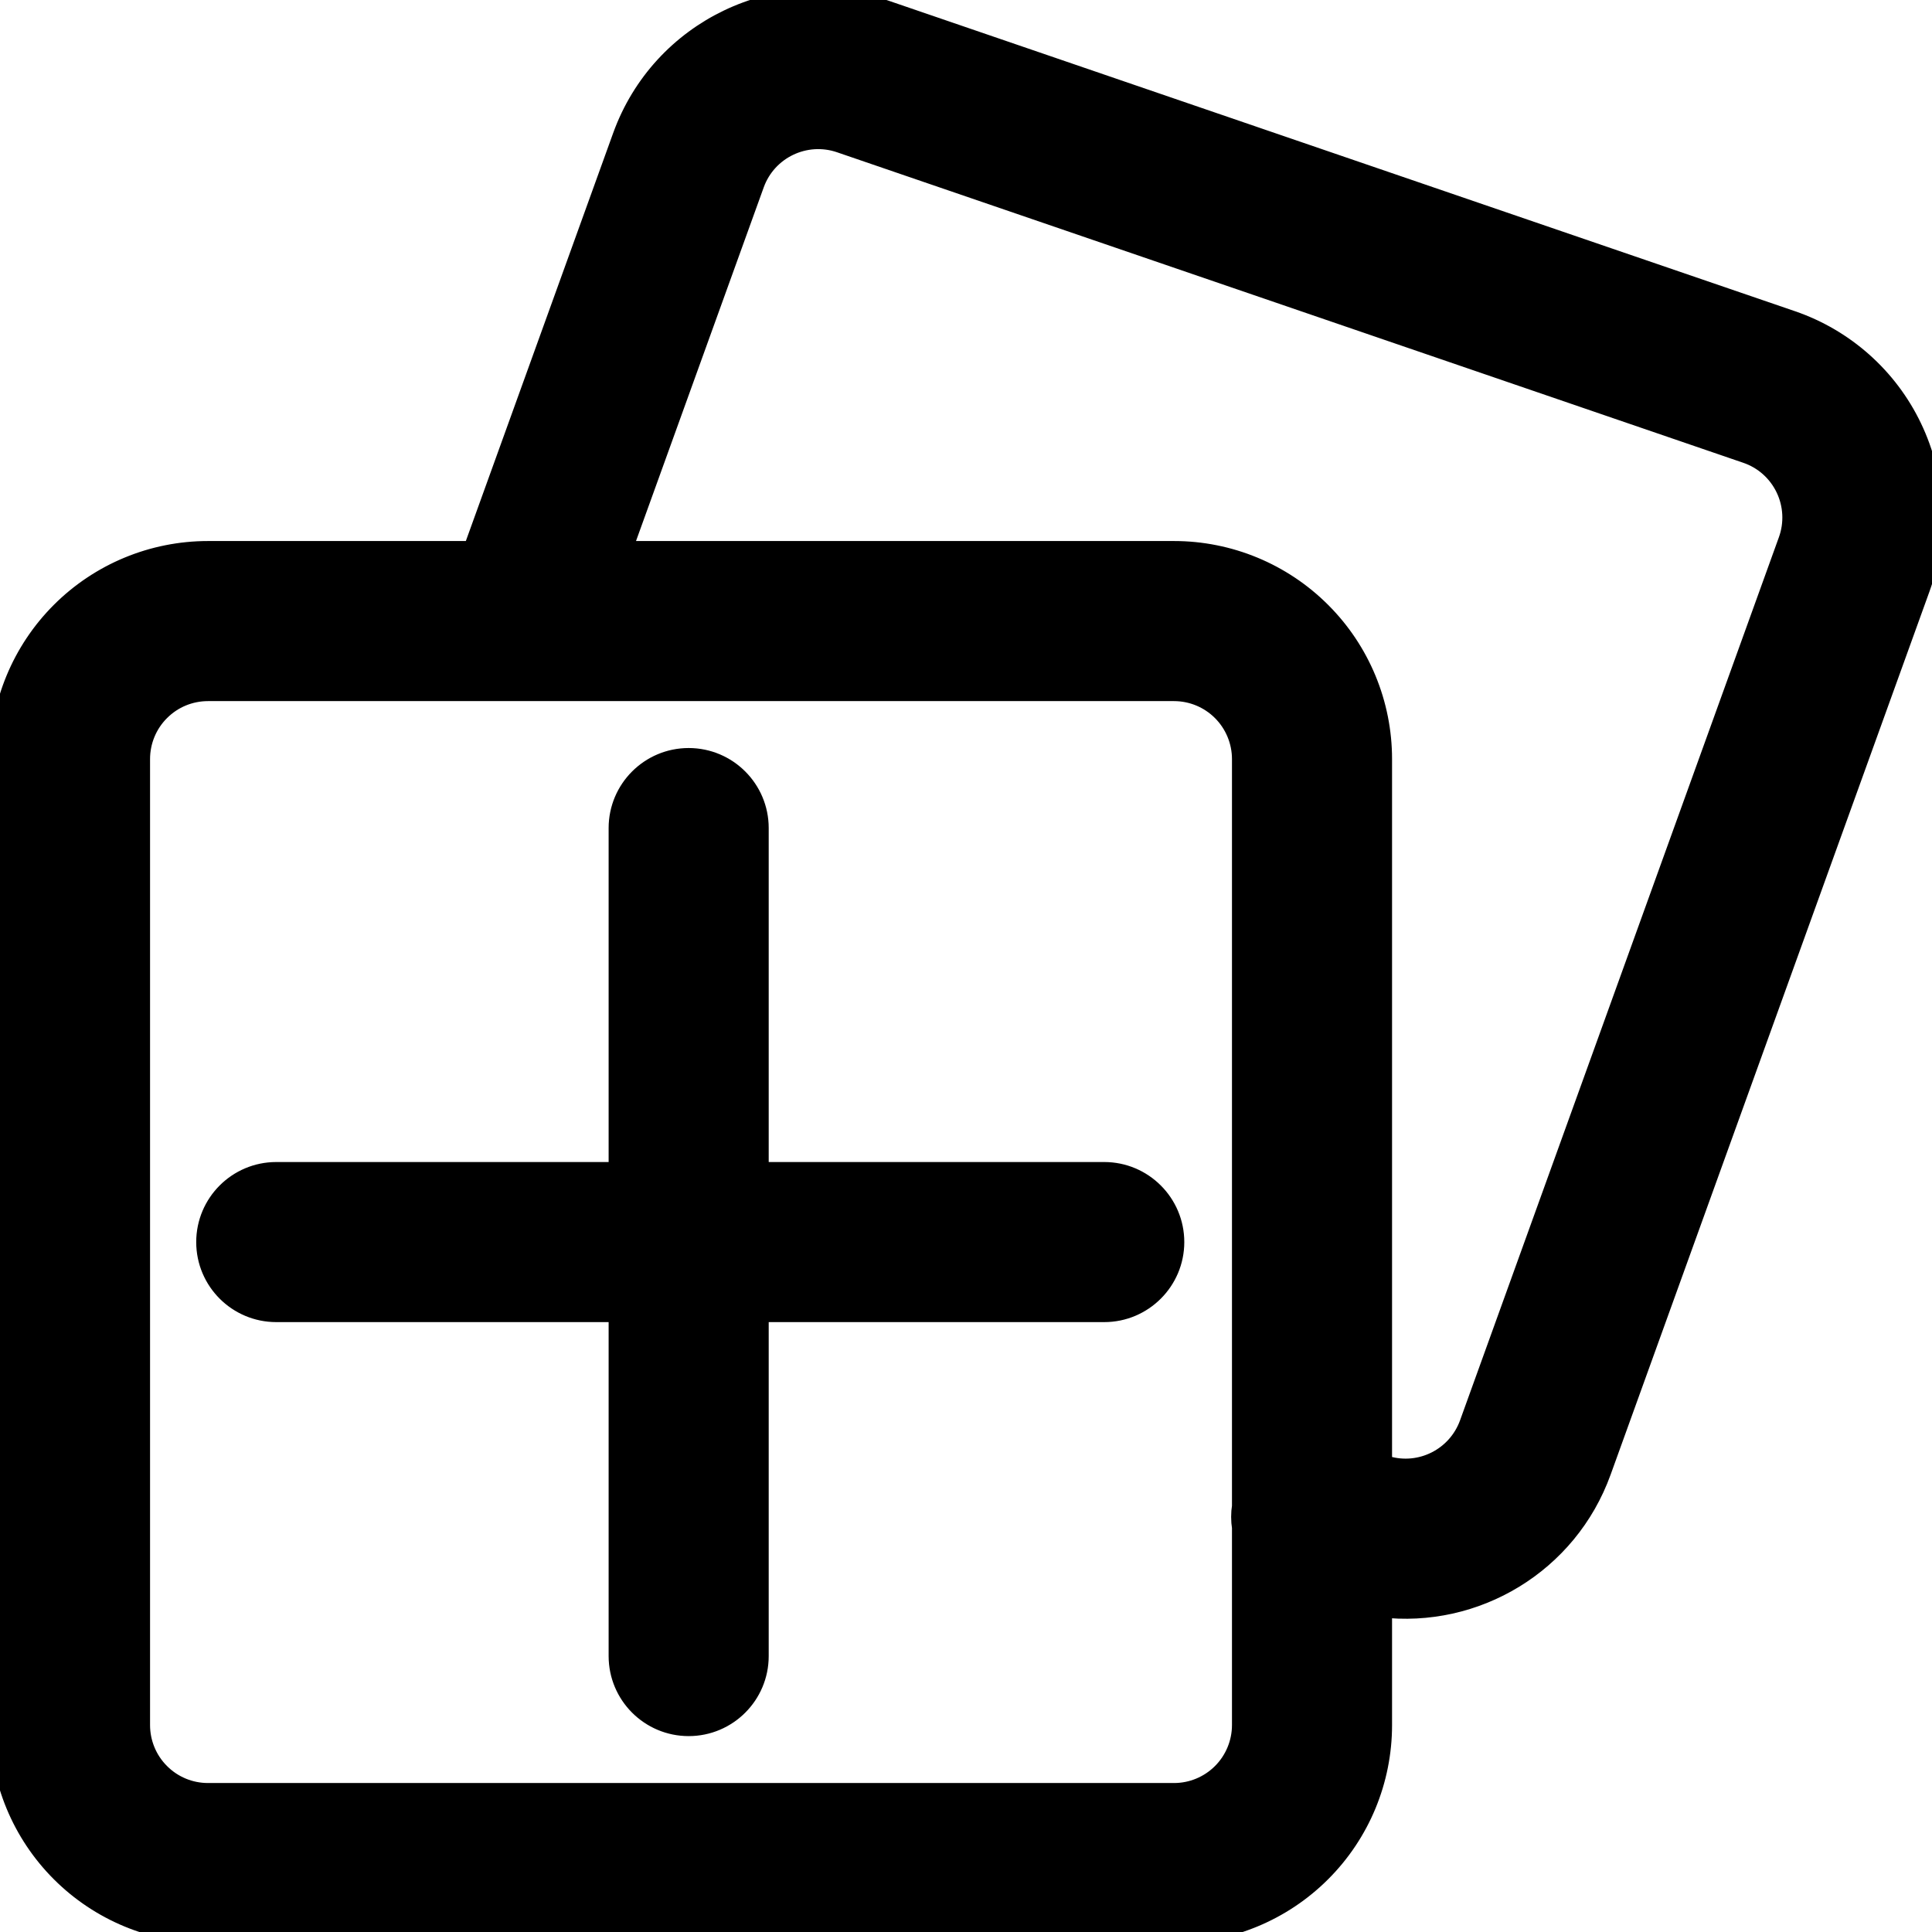
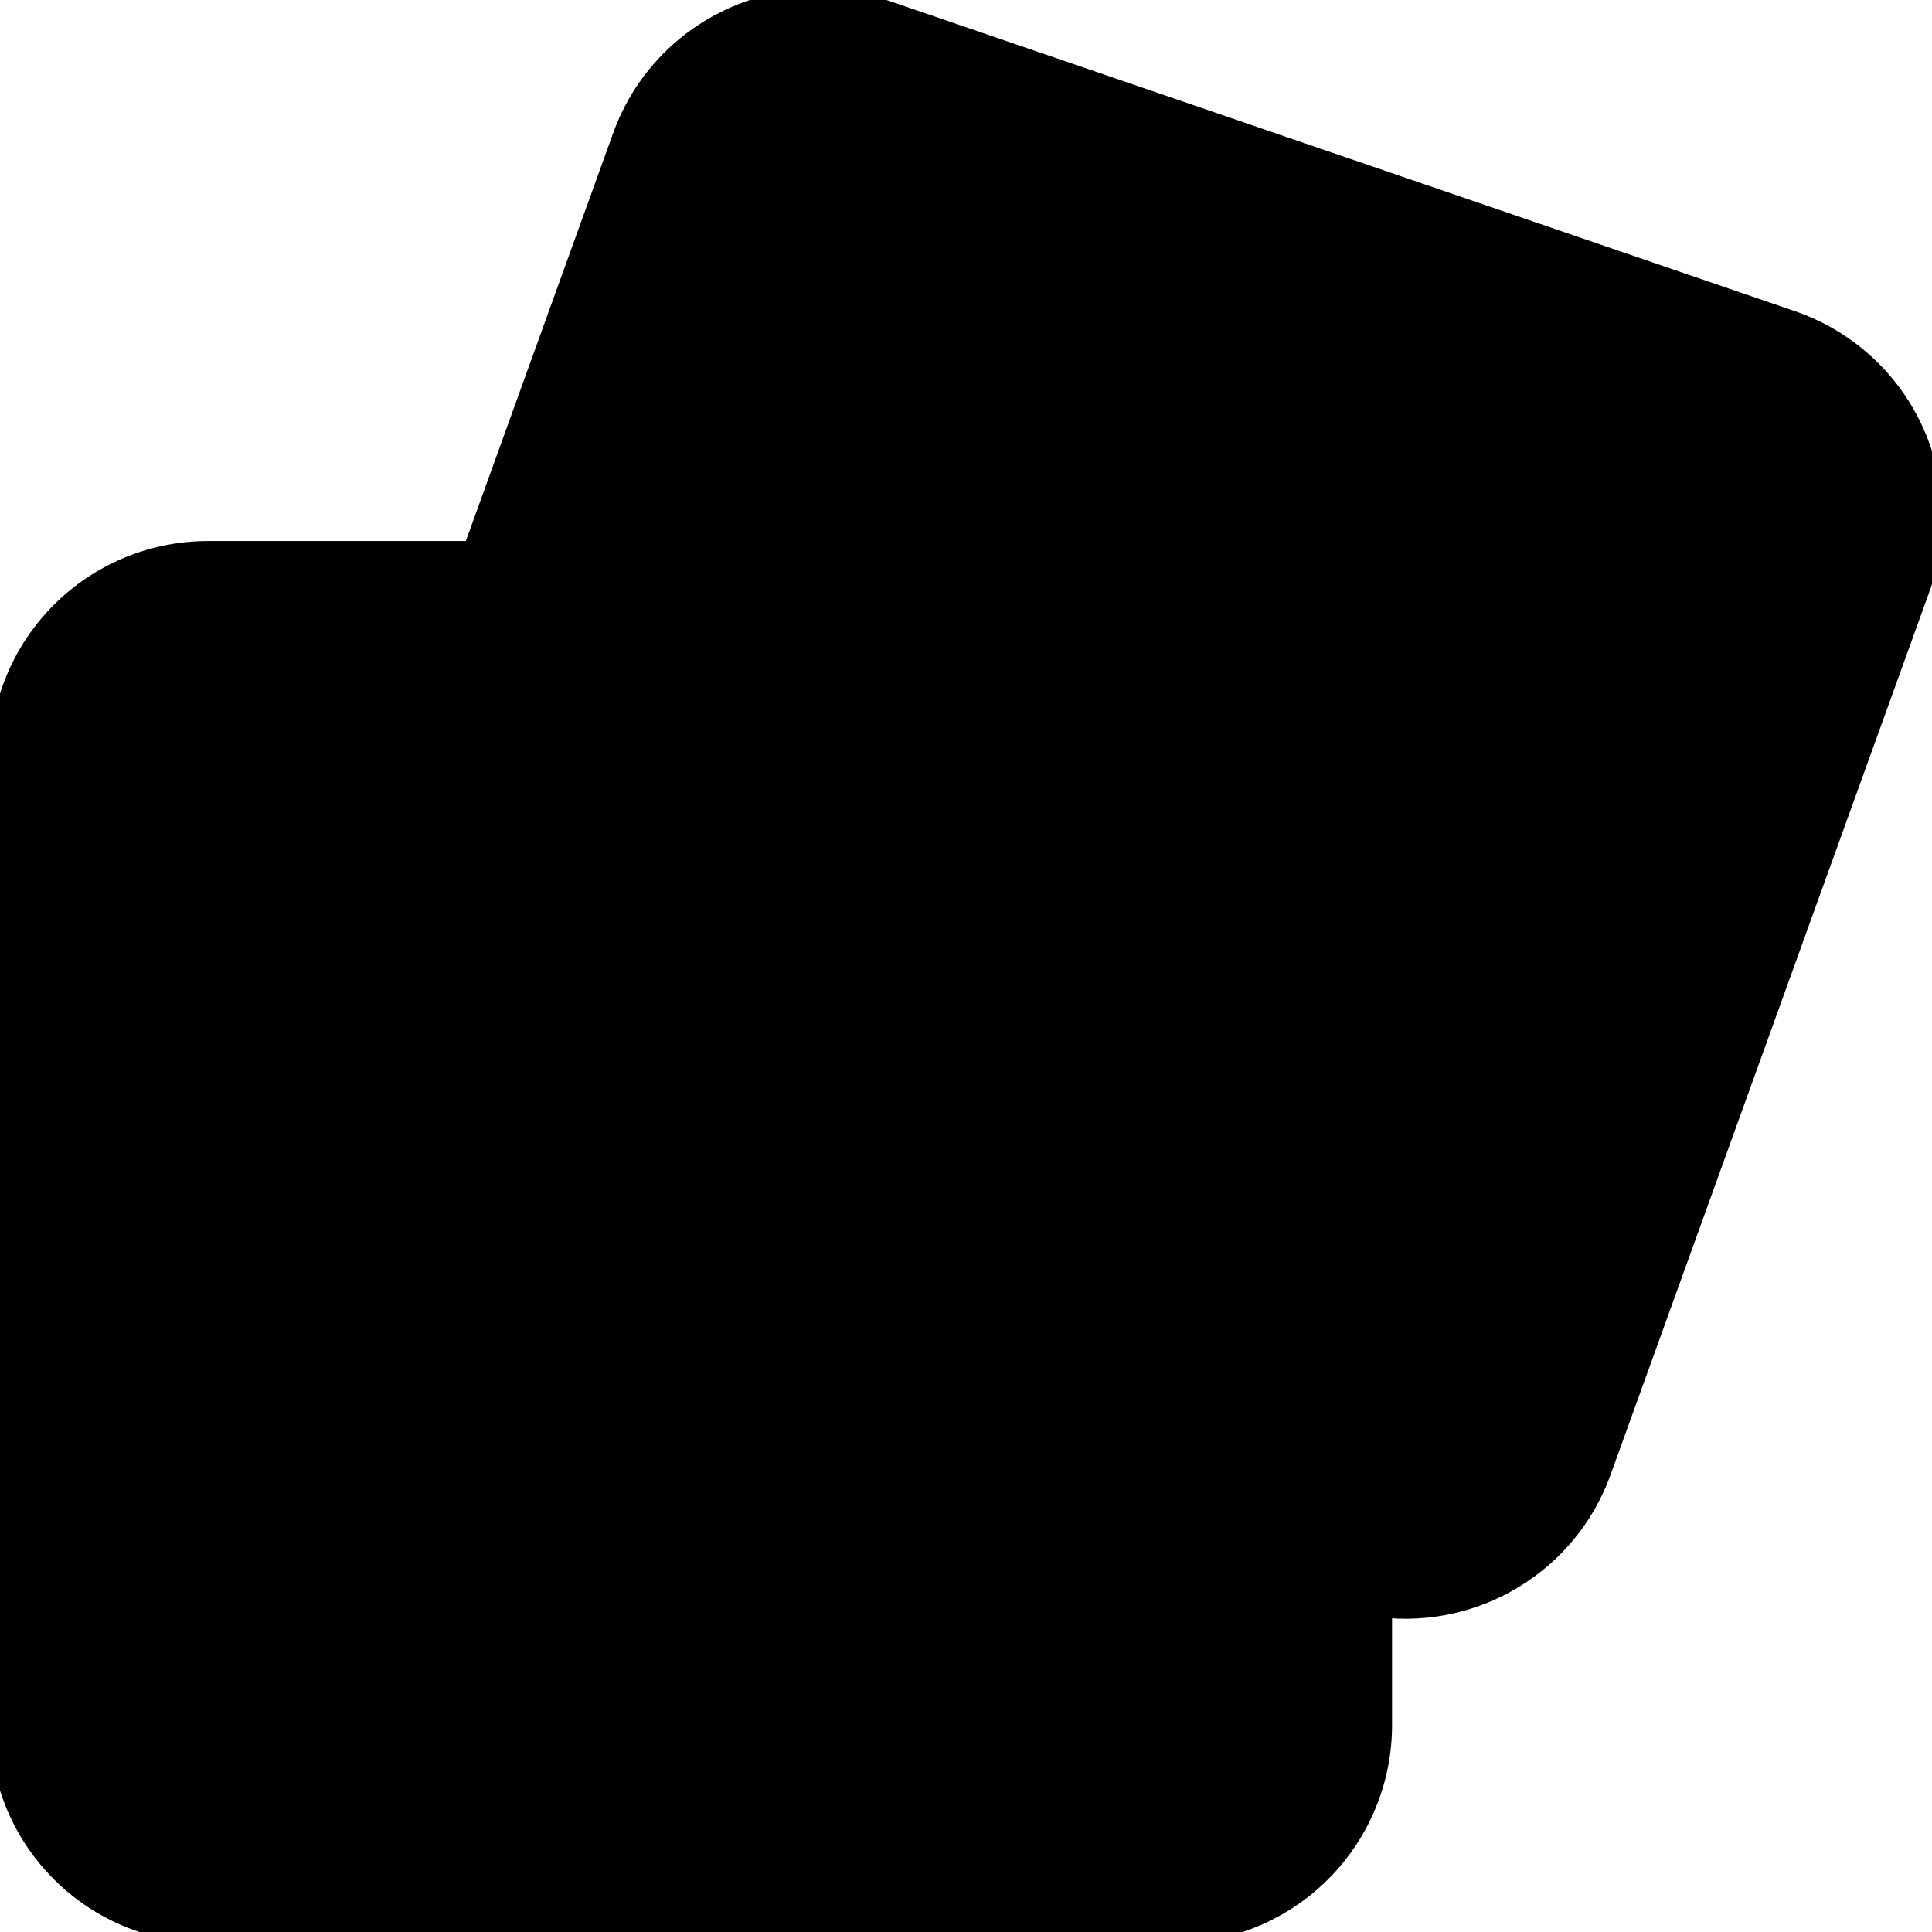
<svg xmlns="http://www.w3.org/2000/svg" width="100%" height="100%" viewBox="0 0 48 48" version="1.1" xml:space="preserve" style="fill-rule:evenodd;clip-rule:evenodd;stroke-linejoin:round;stroke-miterlimit:2;">
  <g transform="matrix(1.71428,0,0,1.71428,-579.422,-414.854)">
+     <path class="add-surface" d="M344.861,250L341.012,250C340.216,250 339.453,250.316 338.89,250.879C338.328,251.441 338.012,252.204 338.012,253L338.012,267C338.012,267.796 338.328,268.559 338.89,269.121C339.453,269.684 340.216,270 341.012,270L355.012,270C355.807,270 356.57,269.684 357.133,269.121C357.696,268.559 358.012,267.796 358.012,267L358.012,265.278C359.375,265.442 360.708,264.65 361.189,263.317C362.316,260.197 364.647,253.739 365.81,250.518C366.083,249.762 366.041,248.928 365.693,248.202C365.346,247.477 364.721,246.922 363.961,246.661L350.828,242.162C349.278,241.632 347.59,242.441 347.034,243.982L344.861,250Z" />
    <path d="M344.861,250L341.012,250C340.216,250 339.453,250.316 338.89,250.879C338.328,251.441 338.012,252.204 338.012,253L338.012,267C338.012,267.796 338.328,268.559 338.89,269.121C339.453,269.684 340.216,270 341.012,270L355.012,270C355.807,270 356.57,269.684 357.133,269.121C357.696,268.559 358.012,267.796 358.012,267L358.012,265.278C359.375,265.442 360.708,264.65 361.189,263.317C362.316,260.197 364.647,253.739 365.81,250.518C366.083,249.762 366.041,248.928 365.693,248.202C365.346,247.477 364.721,246.922 363.961,246.661L350.828,242.162C349.278,241.632 347.59,242.441 347.034,243.982L344.861,250ZM356.012,263.831L356.012,253C356.012,252.735 355.906,252.48 355.719,252.293C355.531,252.105 355.277,252 355.012,252L341.012,252C340.746,252 340.492,252.105 340.305,252.293C340.117,252.48 340.012,252.735 340.012,253L340.012,267C340.012,267.265 340.117,267.52 340.305,267.707C340.492,267.895 340.746,268 341.012,268L355.012,268C355.277,268 355.531,267.895 355.719,267.707C355.906,267.52 356.012,267.265 356.012,267L356.012,264.136C356.004,264.086 356,264.035 356,263.983C356,263.931 356.004,263.879 356.012,263.831ZM346.978,259L342.001,259C341.449,259 341.001,259.448 341.001,260C341.001,260.552 341.449,261 342.001,261L346.978,261L346.978,266C346.978,266.552 347.426,267 347.978,267C348.53,267 348.978,266.552 348.978,266L348.978,261L354.001,261C354.552,261 355.001,260.552 355.001,260C355.001,259.448 354.552,259 354.001,259L348.978,259L348.978,254C348.978,253.448 348.53,253 347.978,253C347.426,253 346.978,253.448 346.978,254L346.978,259ZM358.012,263.237L358.087,263.258C358.594,263.407 359.128,263.135 359.308,262.638L363.929,249.839C364.02,249.587 364.006,249.309 363.89,249.067C363.774,248.825 363.566,248.64 363.312,248.554L350.179,244.054C349.663,243.878 349.1,244.147 348.915,244.661L346.987,250L355.012,250C355.807,250 356.57,250.316 357.133,250.879C357.696,251.441 358.012,252.204 358.012,253L358.012,263.237Z" style="stroke:black;stroke-width:0.32px;" />
  </g>
</svg>
